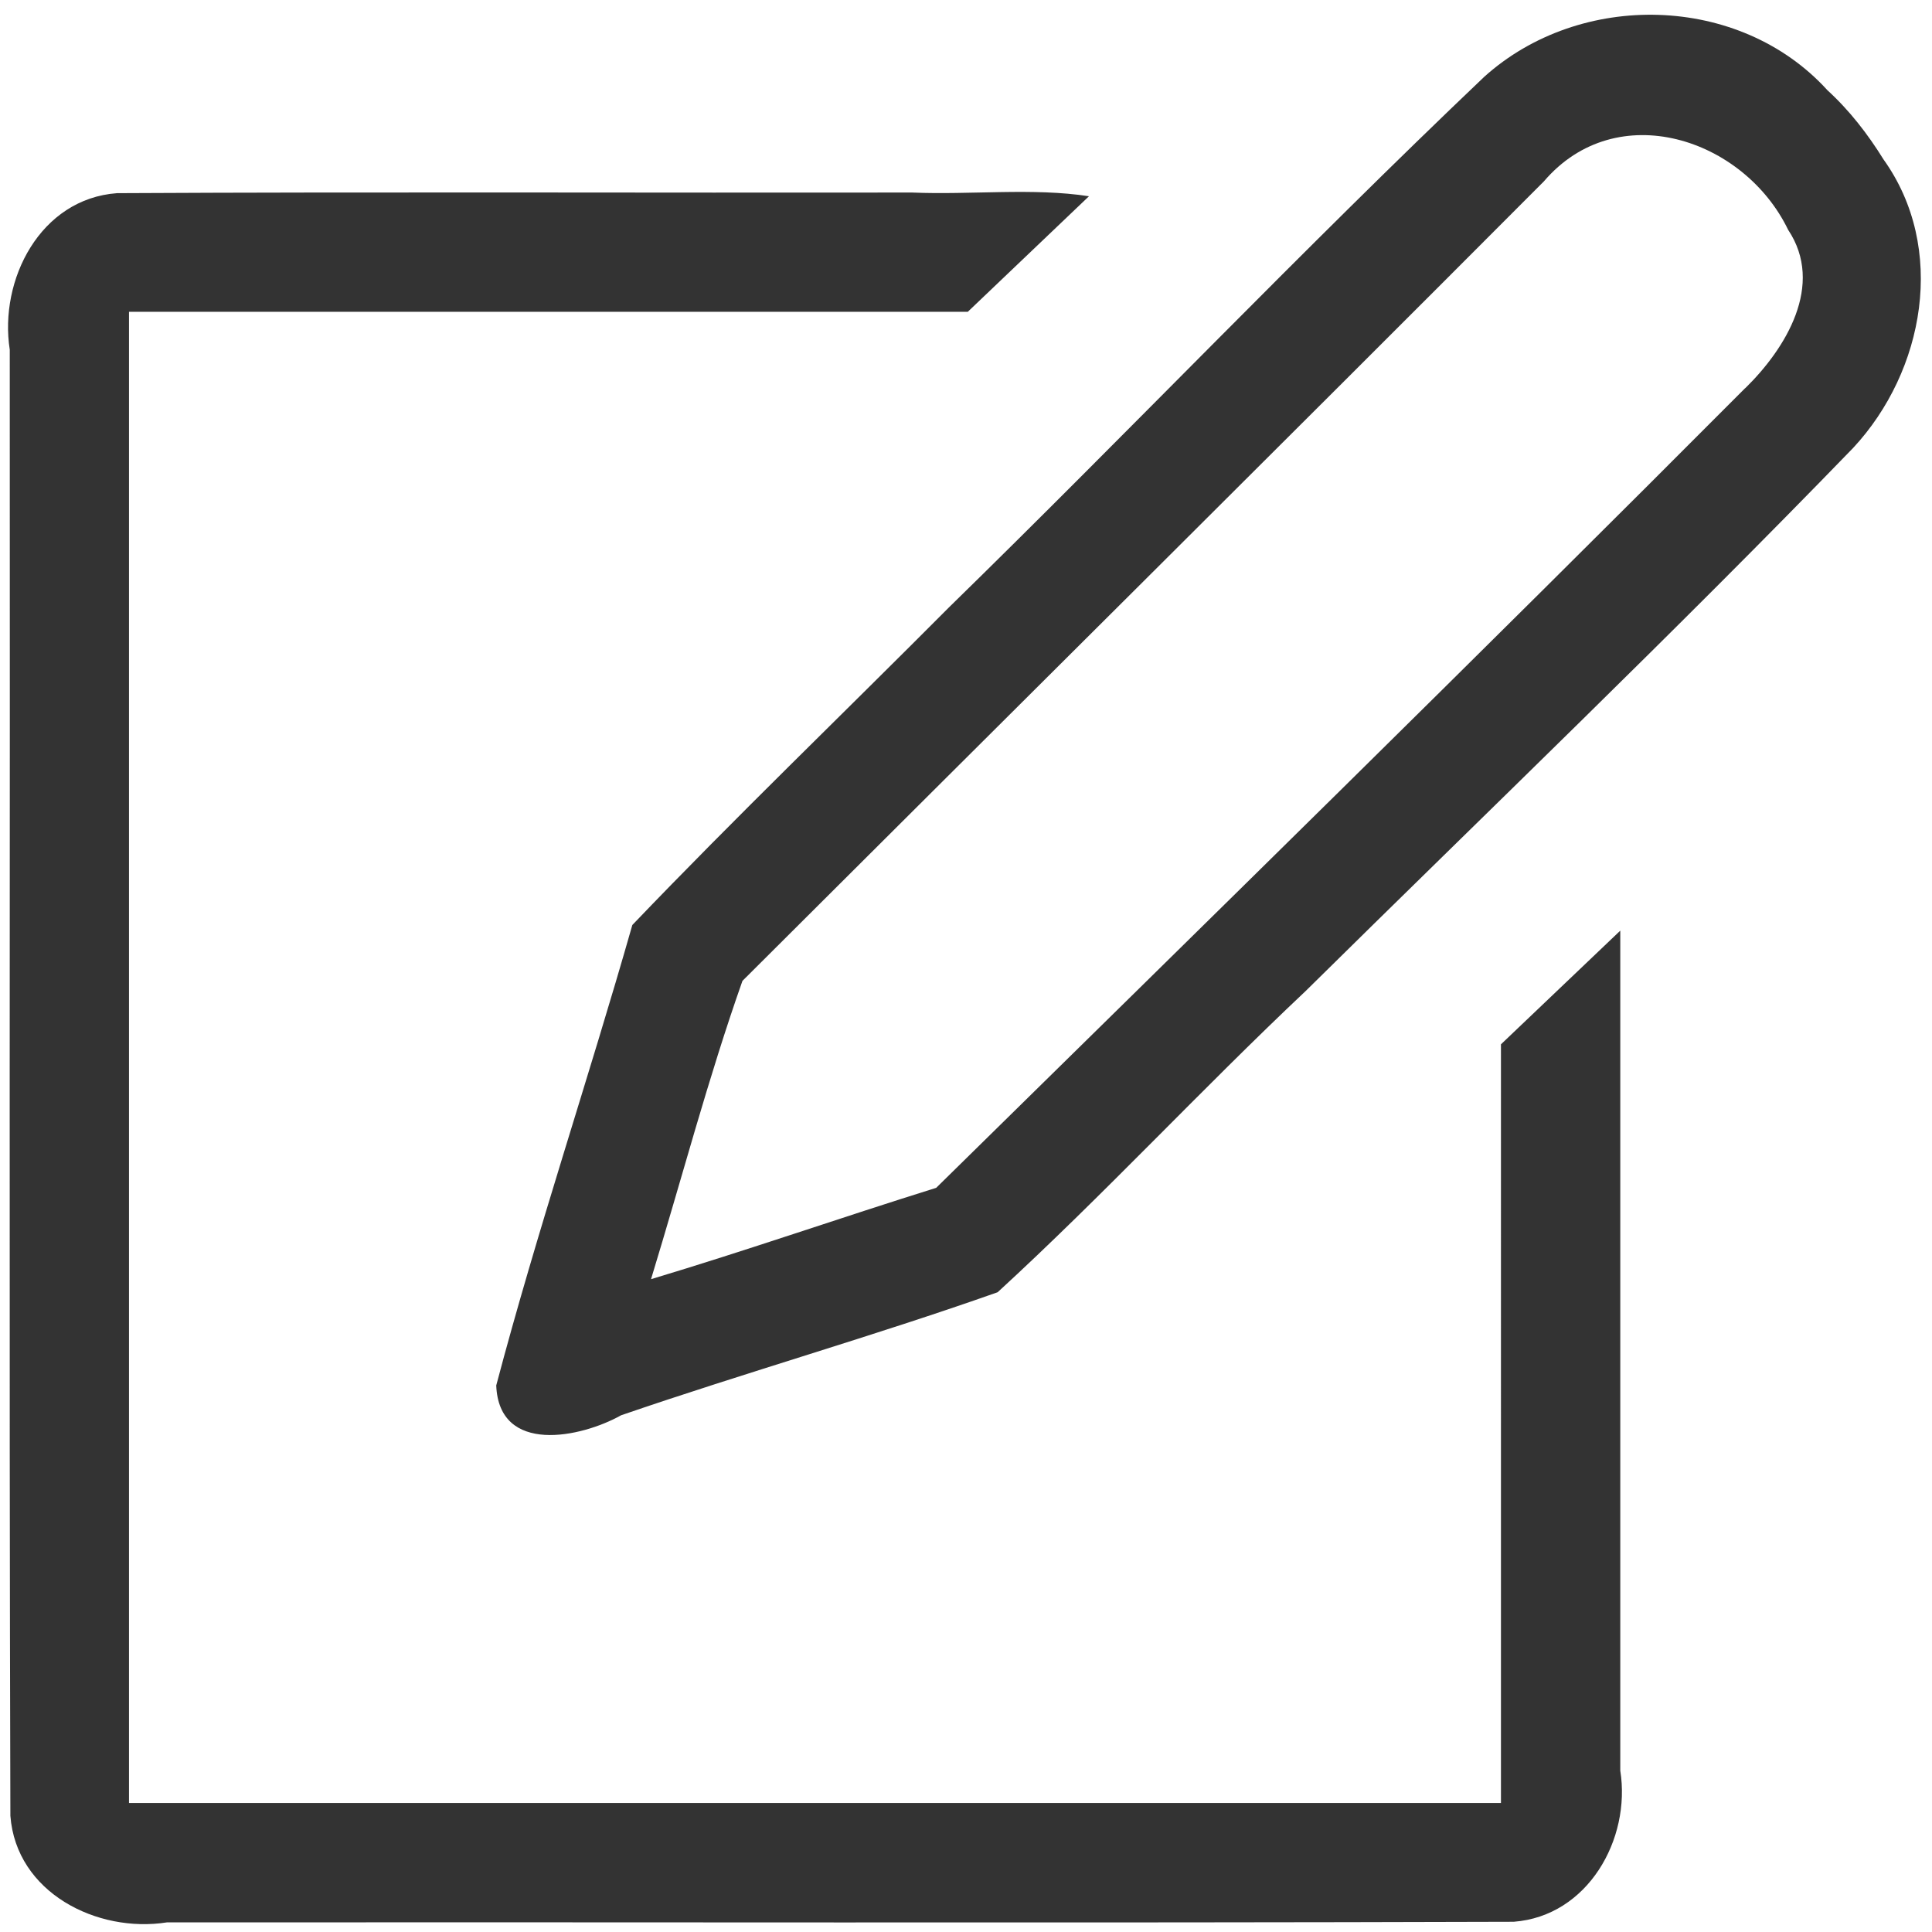
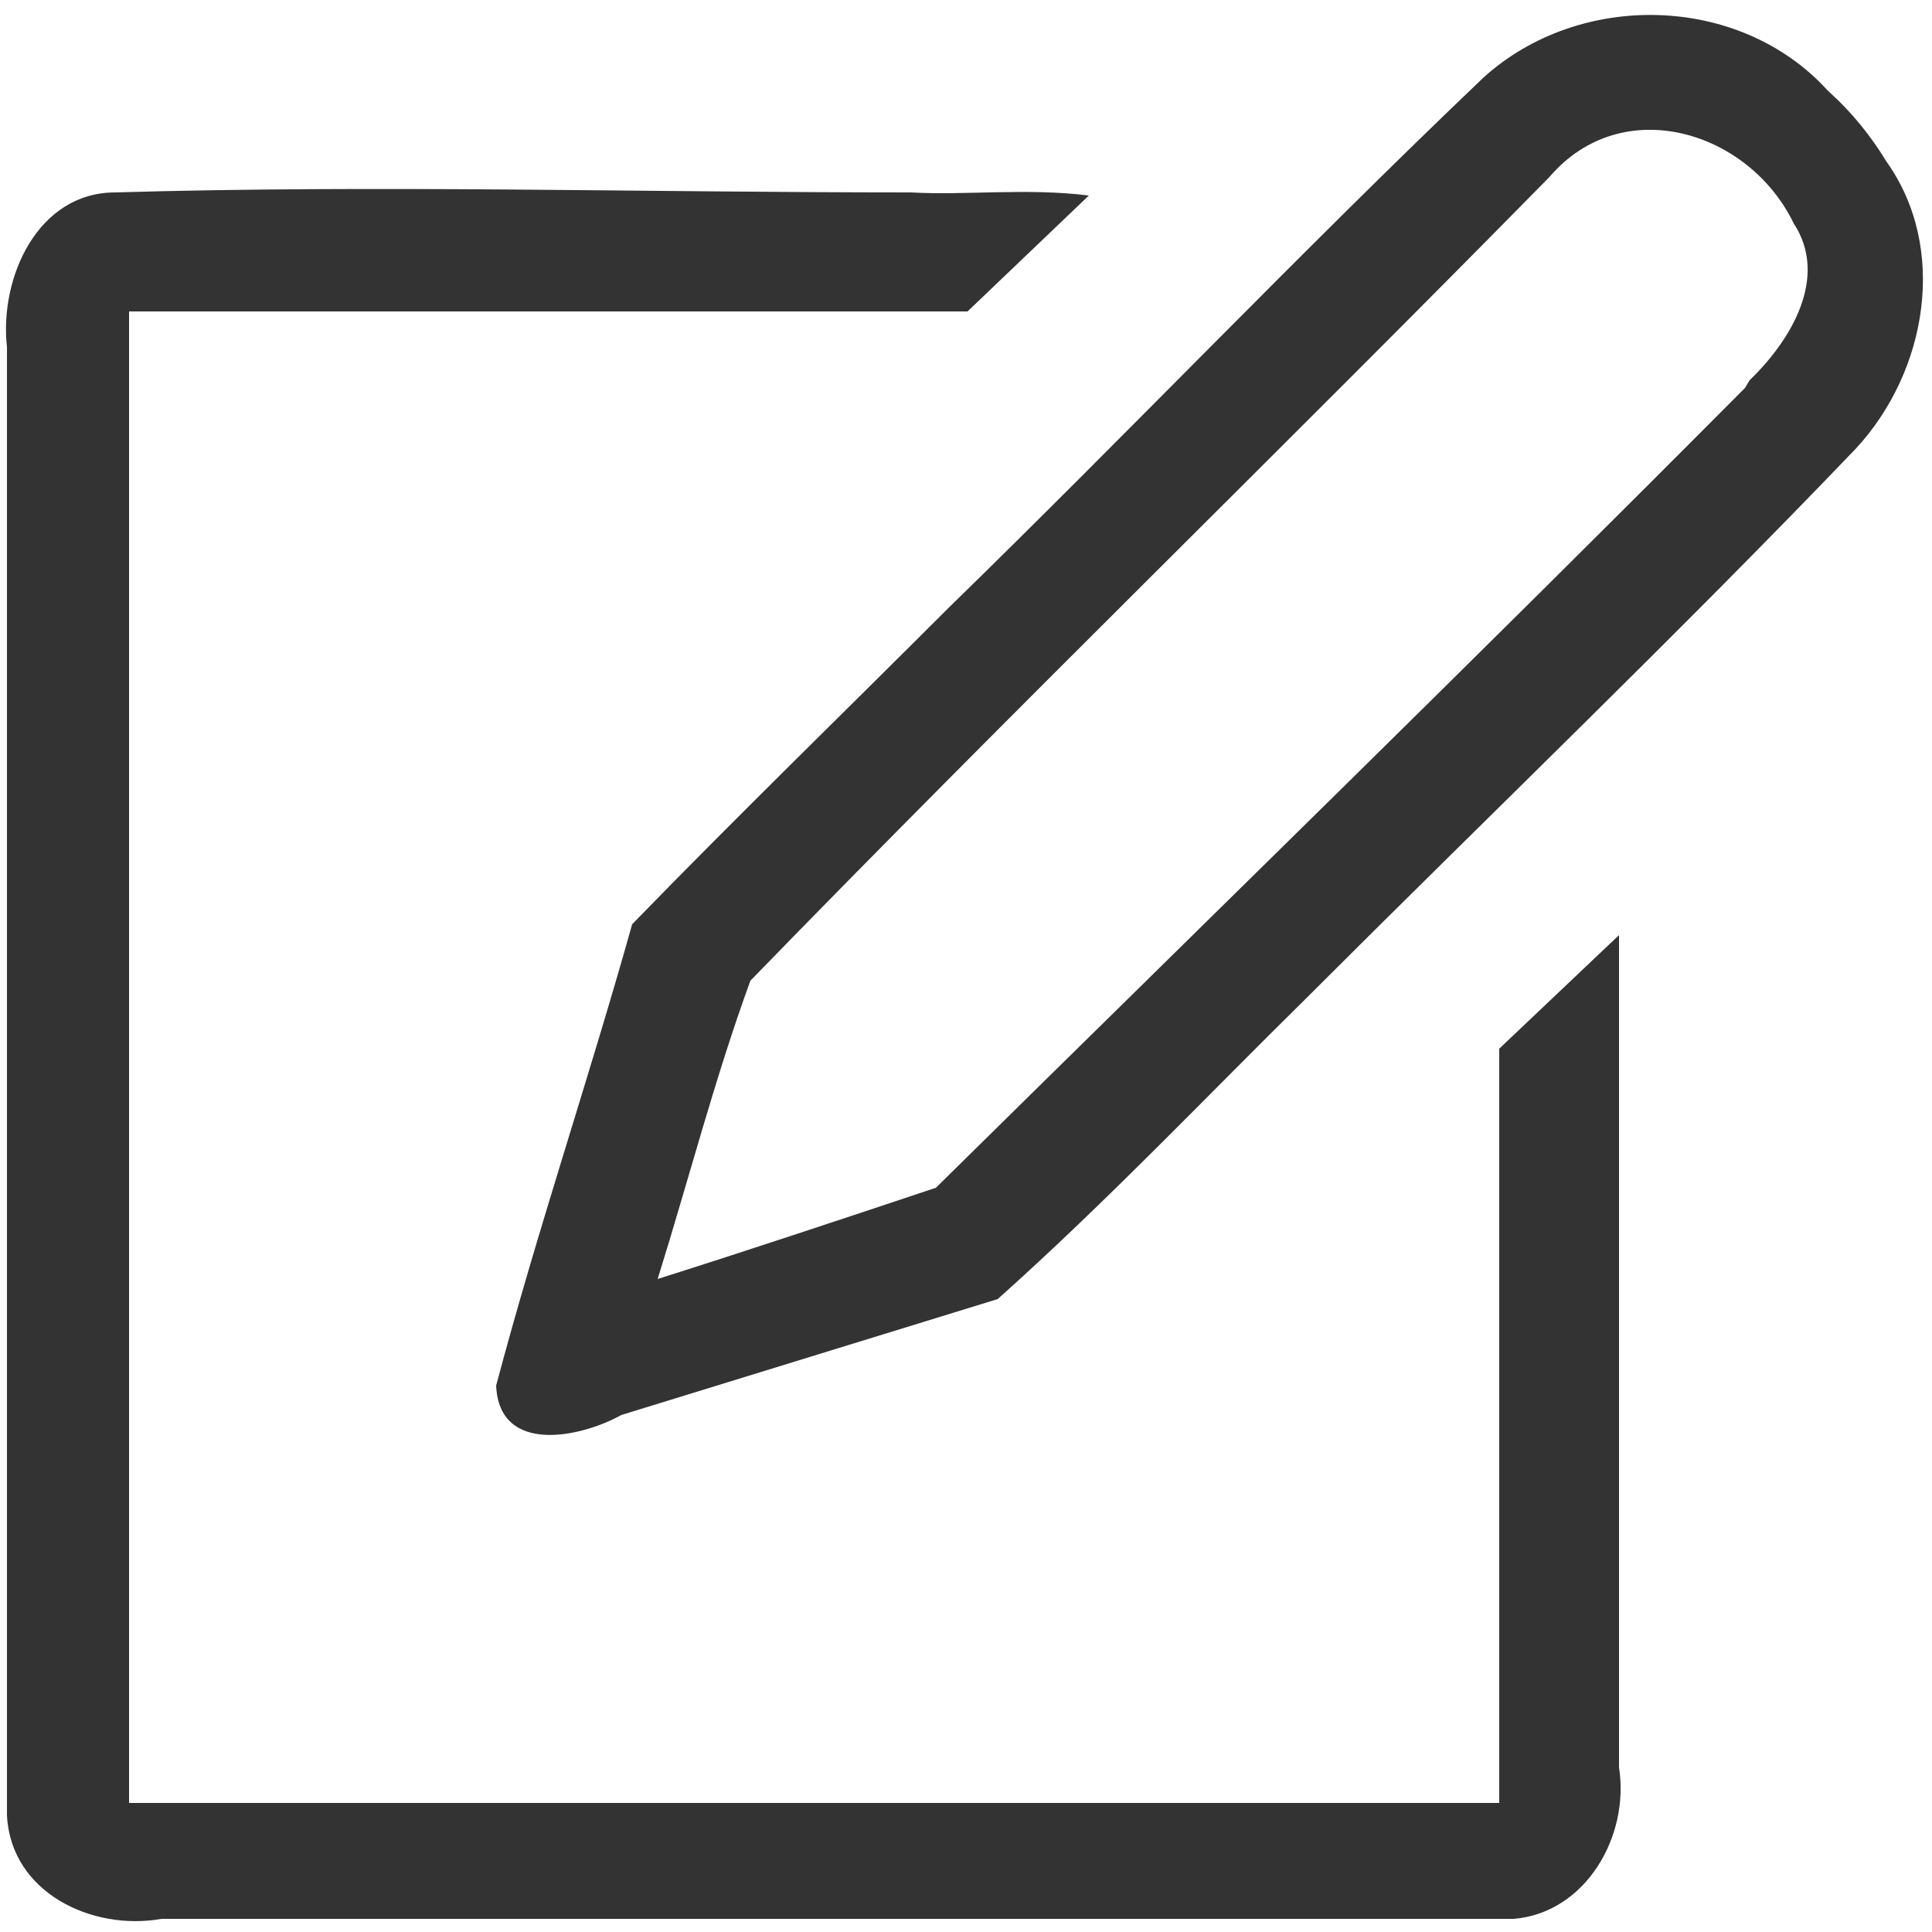
- <svg xmlns="http://www.w3.org/2000/svg" width="25" height="25" viewBox="0 0 25 25" id="svg4375" version="1.1">
-   <defs id="defs4377" />
-   <g id="layer1" transform="translate(-481.7857,-765.5765)">
-     <g style="font-style:normal;font-variant:normal;font-weight:normal;font-stretch:normal;font-size:24.667px;line-height:125%;font-family:icomoon;-inkscape-font-specification:icomoon;letter-spacing:0px;word-spacing:0px;fill:#333333;fill-opacity:1;stroke:none;stroke-width:1px;stroke-linecap:butt;stroke-linejoin:miter;stroke-opacity:1" id="text4776">
-       <path style="font-style:normal;font-variant:normal;font-weight:normal;font-stretch:normal;font-size:24.699px;font-family:theme-icons;-inkscape-font-specification:theme-icons;fill:#333333;fill-opacity:1" d="m 501.208,788.907 c -5.918,0 -11.835,0 -17.753,0 0,-6.432 0,-12.864 0,-19.296 3.618,0 7.236,0 10.854,0 0.523,-0.498 1.045,-0.997 1.568,-1.495 -0.722,-0.112 -1.531,-0.016 -2.286,-0.048 -3.43,0.005 -6.861,-0.01 -10.291,0.008 -0.993,0.073 -1.529,1.12 -1.388,2.026 0.005,6.324 -0.01,12.648 0.008,18.971 0.075,0.994 1.121,1.521 2.026,1.379 5.809,-0.005 11.619,0.01 17.427,-0.008 0.957,-0.072 1.52,-1.067 1.379,-1.956 0,-3.623 0,-7.246 0,-10.869 -0.515,0.49 -1.029,0.981 -1.544,1.471 -3e-5,3.272 5e-5,6.545 -4e-5,9.817 z m 4.221,-22.167 c -1.138,-1.246 -3.199,-1.287 -4.438,-0.169 -2.355,2.24 -4.602,4.596 -6.929,6.868 -1.363,1.37 -2.76,2.713 -4.094,4.107 -0.567,1.991 -1.233,3.96 -1.761,5.958 0.036,0.9 1.097,0.677 1.616,0.386 1.614,-0.555 3.269,-1.025 4.872,-1.592 1.365,-1.252 2.633,-2.623 3.984,-3.896 2.368,-2.337 4.773,-4.64 7.087,-7.03 0.925,-0.995 1.213,-2.586 0.392,-3.733 -0.204,-0.329 -0.443,-0.638 -0.73,-0.899 z m -1.061,3.859 c -3.463,3.475 -6.968,6.909 -10.468,10.348 -1.233,0.385 -2.453,0.811 -3.69,1.182 0.393,-1.285 0.74,-2.606 1.183,-3.86 3.457,-3.449 6.923,-6.888 10.371,-10.346 0.942,-1.102 2.588,-0.557 3.16,0.627 0.475,0.713 -0.03,1.536 -0.555,2.05 z" id="path4136" />
-     </g>
-   </g>
+ <svg xmlns="http://www.w3.org/2000/svg" width="25" height="25" viewBox="0 0 25 25">
+   <path fill="#333" d="M19.42 23.33H1.67V4.03h10.85l1.57-1.5c-.8-.1-1.6 0-2.3-.04-3.5 0-6.9-.1-10.3 0-1 0-1.5 1.1-1.4 2v19c.05 1 1.1 1.5 2 1.34h17.5c.93-.08 1.5-1.07 1.36-1.96V12.1l-1.55 1.47v9.83zm4.22-22.17C22.5-.08 20.44-.12 19.2 1c-2.35 2.24-4.6 4.6-6.92 6.86-1.37 1.37-2.76 2.72-4.1 4.1-.56 2-1.23 3.97-1.76 5.97.04.9 1.1.67 1.62.38l4.87-1.5c1.4-1.25 2.7-2.62 4-3.9 2.4-2.4 4.8-4.7 7.1-7.1.93-1 1.2-2.6.4-3.72-.2-.33-.45-.64-.74-.9zm-1.06 3.86c-3.46 3.48-6.97 6.9-10.47 10.35-1.2.4-2.4.8-3.6 1.18.4-1.28.74-2.6 1.2-3.86 3.4-3.5 6.9-6.9 10.34-10.4.94-1.1 2.58-.6 3.16.6.46.7-.04 1.52-.57 2.03z" />
</svg>
